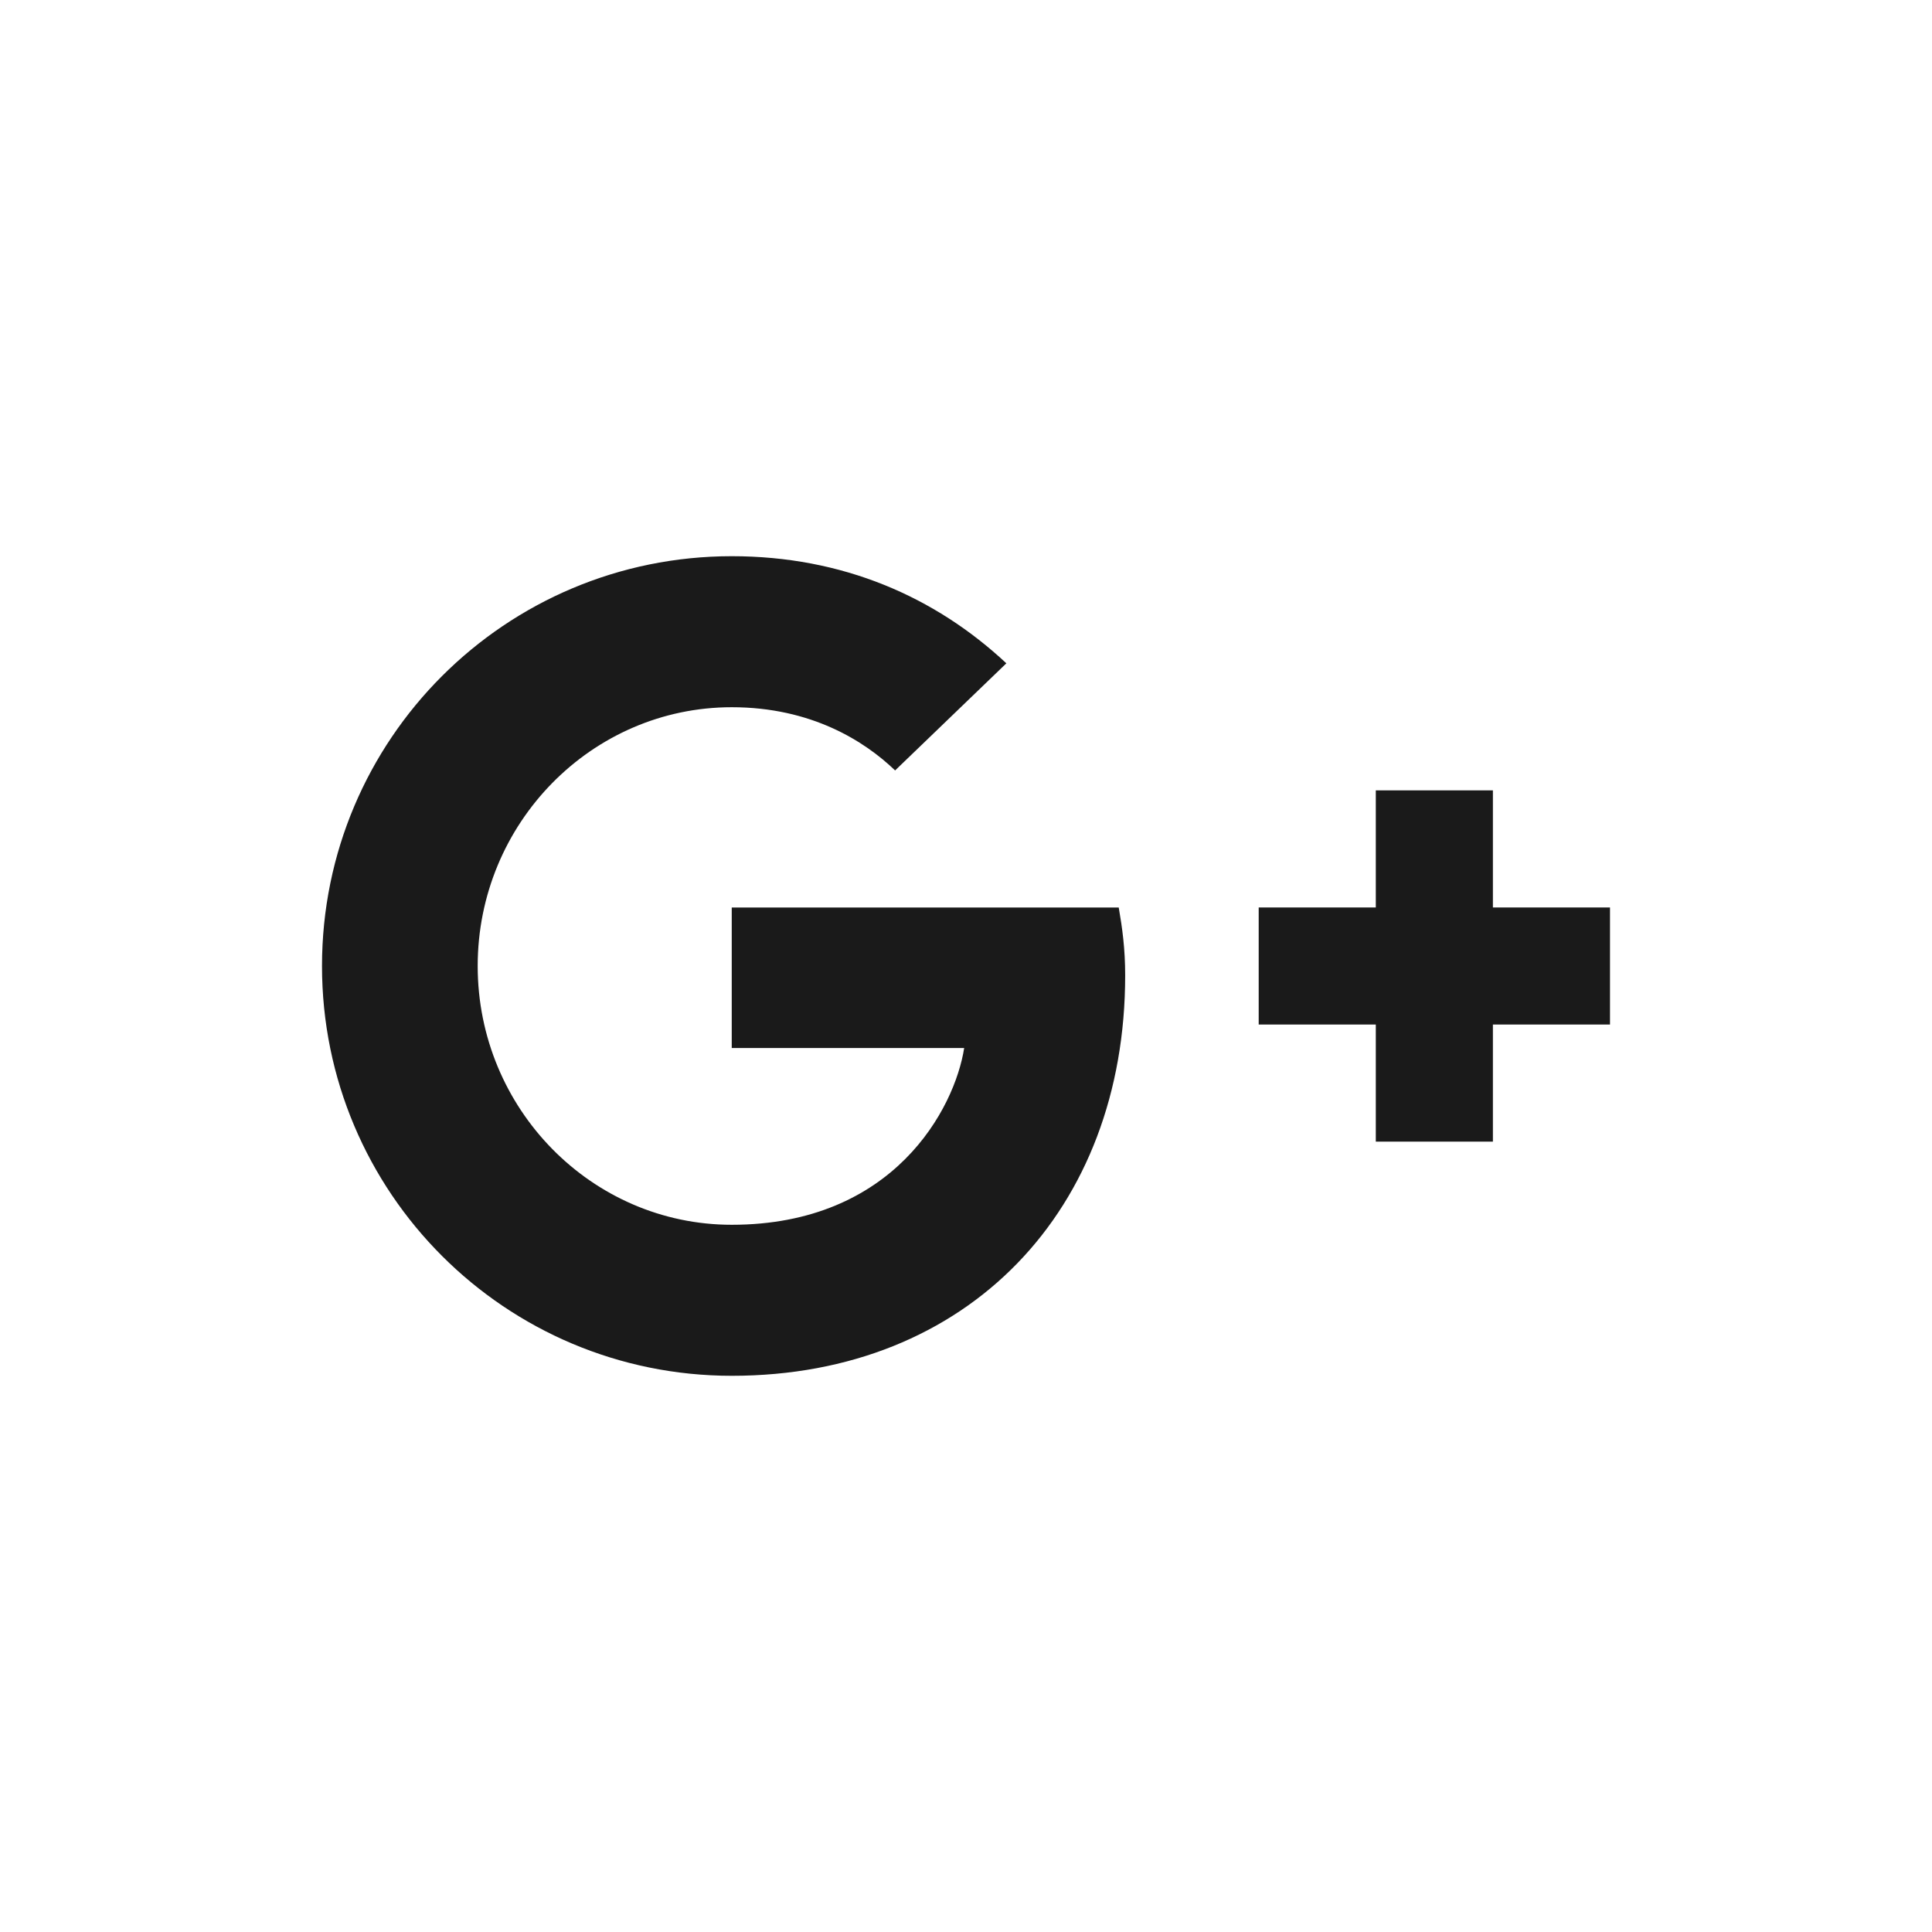
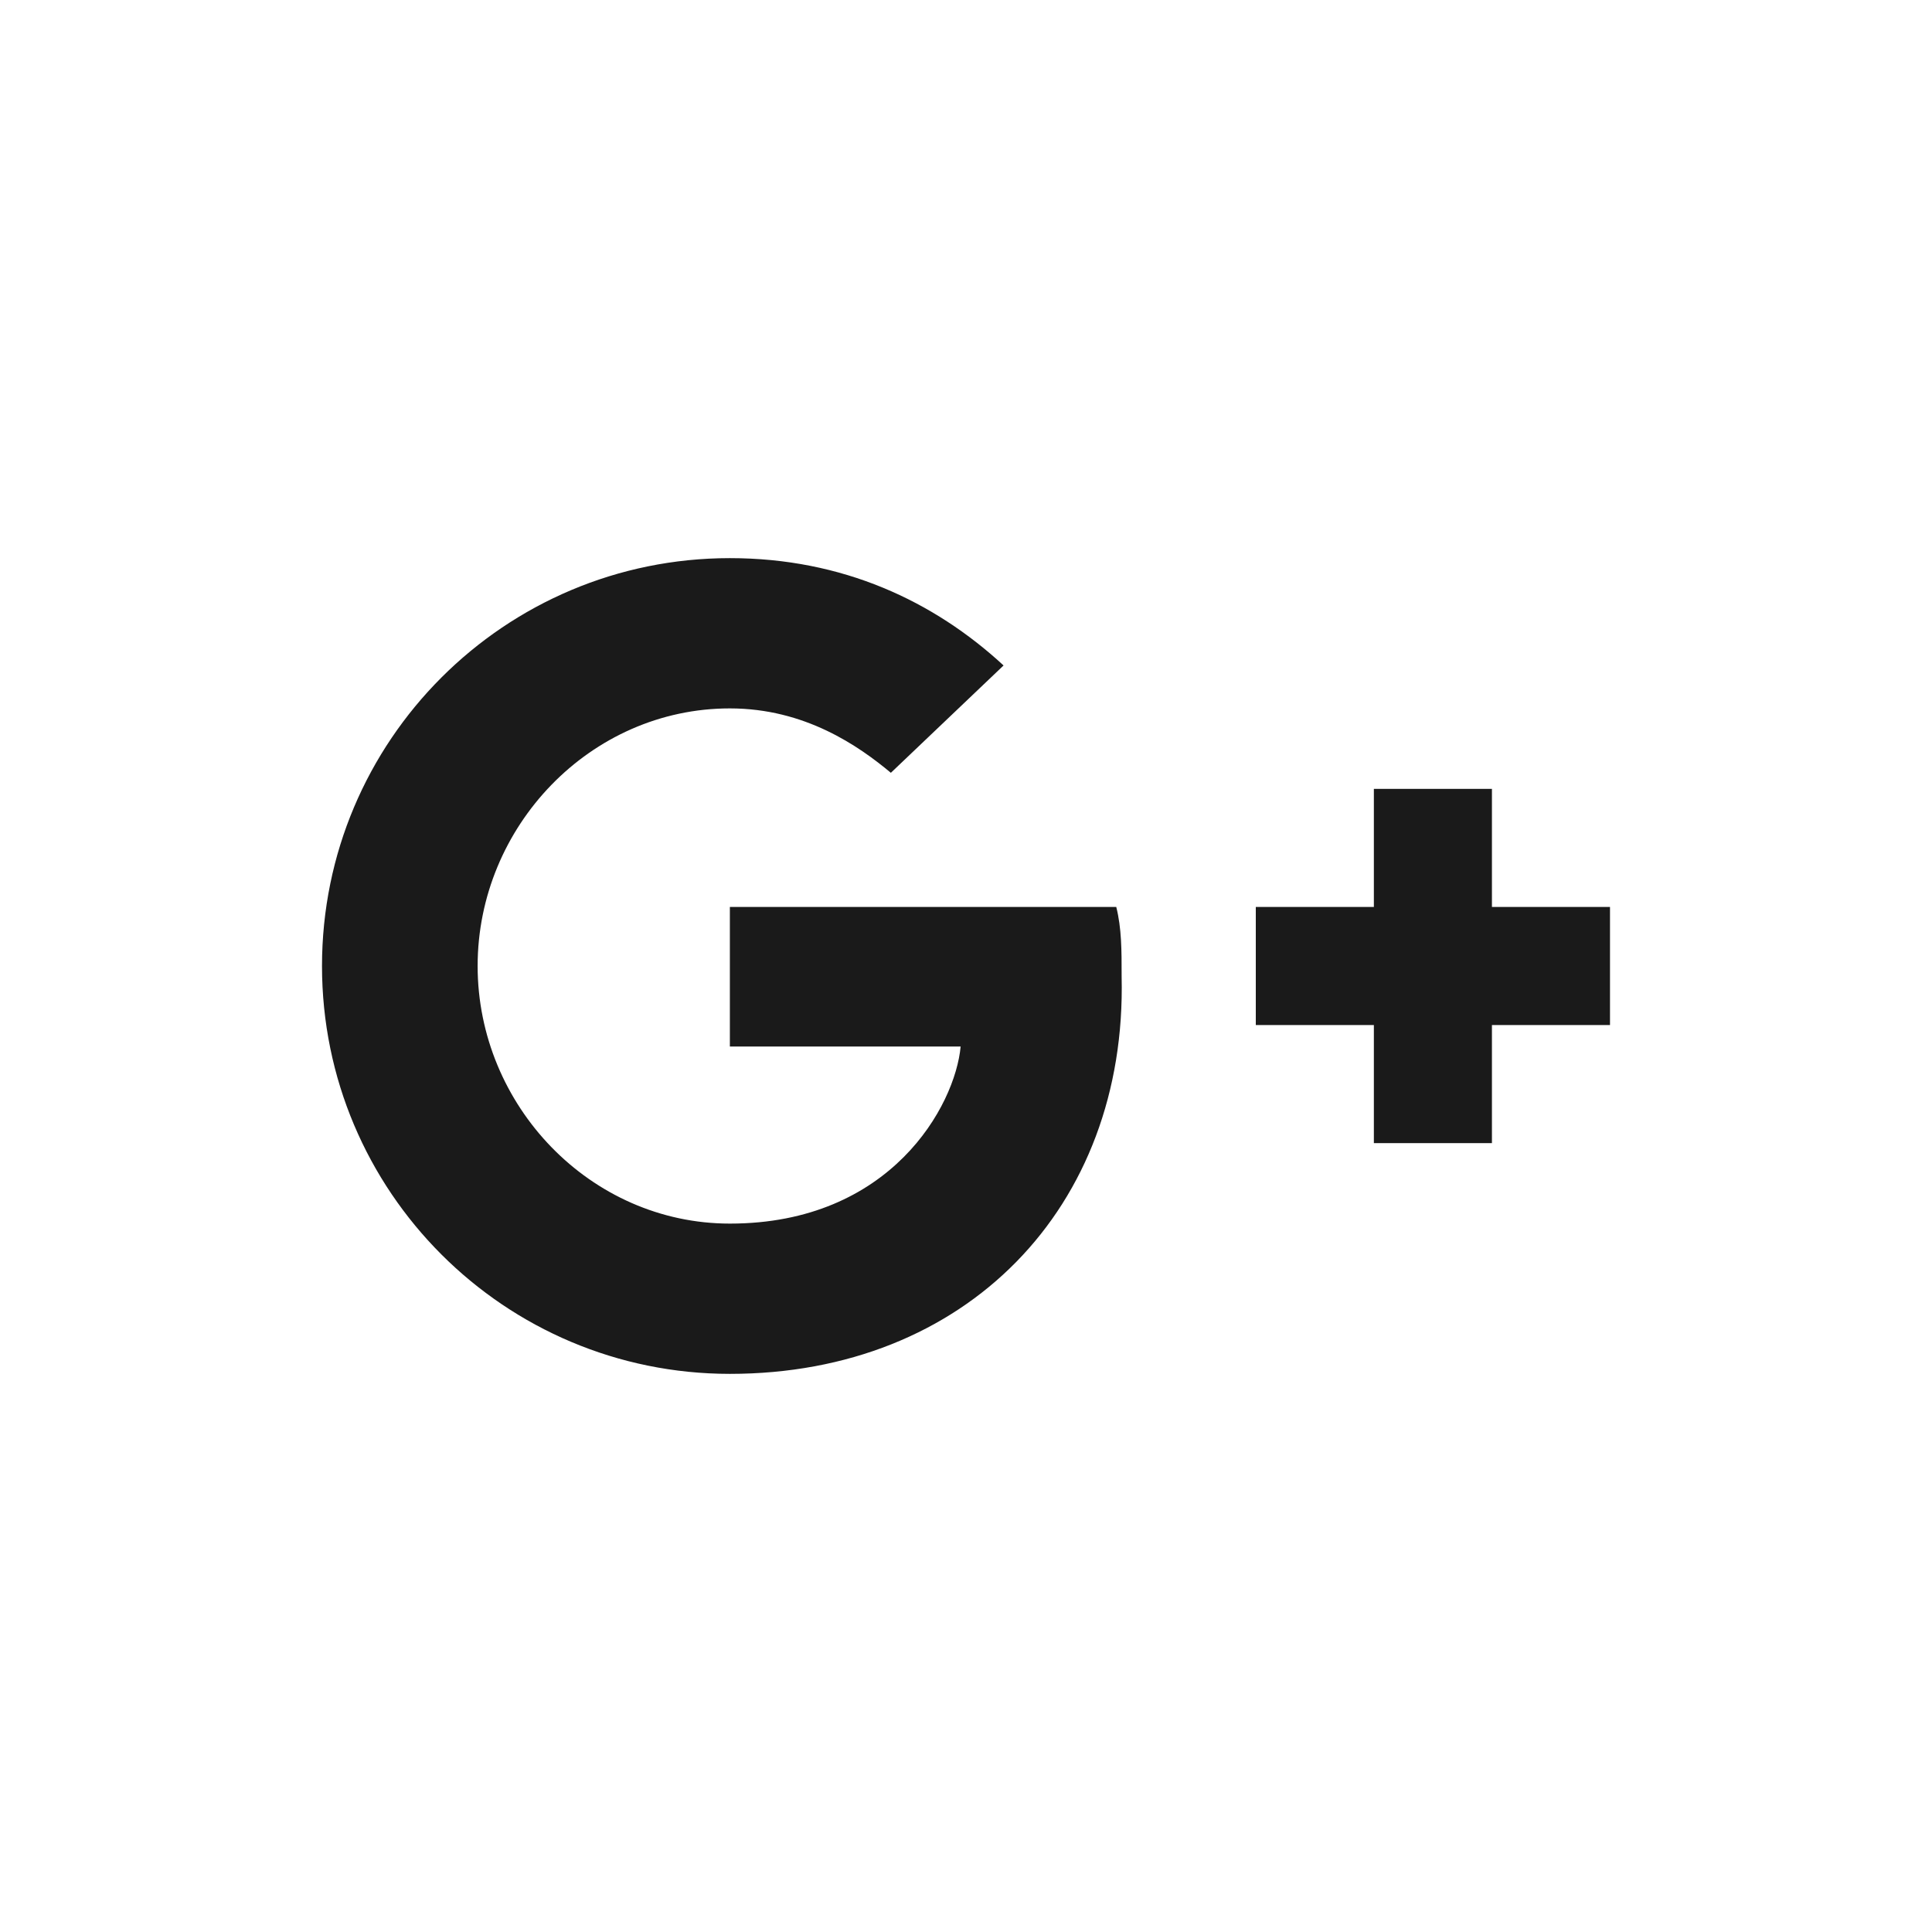
- <svg xmlns="http://www.w3.org/2000/svg" version="1.1" x="0px" y="0px" viewBox="0 0 36 36" style="enable-background:new 0 0 36 36;" xml:space="preserve">
-   <g id="Layer_1">
+ <svg xmlns="http://www.w3.org/2000/svg" version="1.1" id="Layer_1" x="0px" y="0px" viewBox="0 0 36 36" style="enable-background:new 0 0 36 36;" xml:space="preserve">
+   <style type="text/css">
+ 	.st0{fill:#1A1A1A;}
+ </style>
+   <g id="Layer_1_1_">
</g>
-   <g id="Layer_2">
-     <g>
-       <g>
-         <path style="fill:#1A1A1A;" d="M13.636,25.636C9.415,25.636,6,22.222,6,18s3.415-7.636,7.636-7.636     c2.062,0,3.785,0.753,5.116,1.996l-2.073,1.996c-0.567-0.545-1.56-1.178-3.044-1.178     c-2.607,0-4.734,2.16-4.734,4.822s2.127,4.822,4.734,4.822     c3.022,0,4.156-2.171,4.331-3.294h-4.331v-2.618h7.211     c0.066,0.382,0.12,0.764,0.12,1.265C20.967,22.538,18.044,25.636,13.636,25.636z      M30,19.091h-2.182v2.182h-2.182v-2.182h-2.182v-2.182h2.182v-2.182h2.182v2.182H30V19.091z     " />
-       </g>
-     </g>
-   </g>
+   <path class="st0" d="M13.6,25.6C9.4,25.6,6,22.2,6,18s3.4-7.6,7.6-7.6c2.1,0,3.8,0.8,5.1,2l-2.1,2c-0.6-0.5-1.6-1.2-3-1.2  c-2.6,0-4.7,2.2-4.7,4.8s2.1,4.8,4.7,4.8c3,0,4.2-2.2,4.3-3.3h-4.3v-2.6h7.2c0.1,0.4,0.1,0.8,0.1,1.3C21,22.5,18,25.6,13.6,25.6z   M30,19.1h-2.2v2.2h-2.2v-2.2h-2.2v-2.2h2.2v-2.2h2.2v2.2H30V19.1z" />
</svg>
